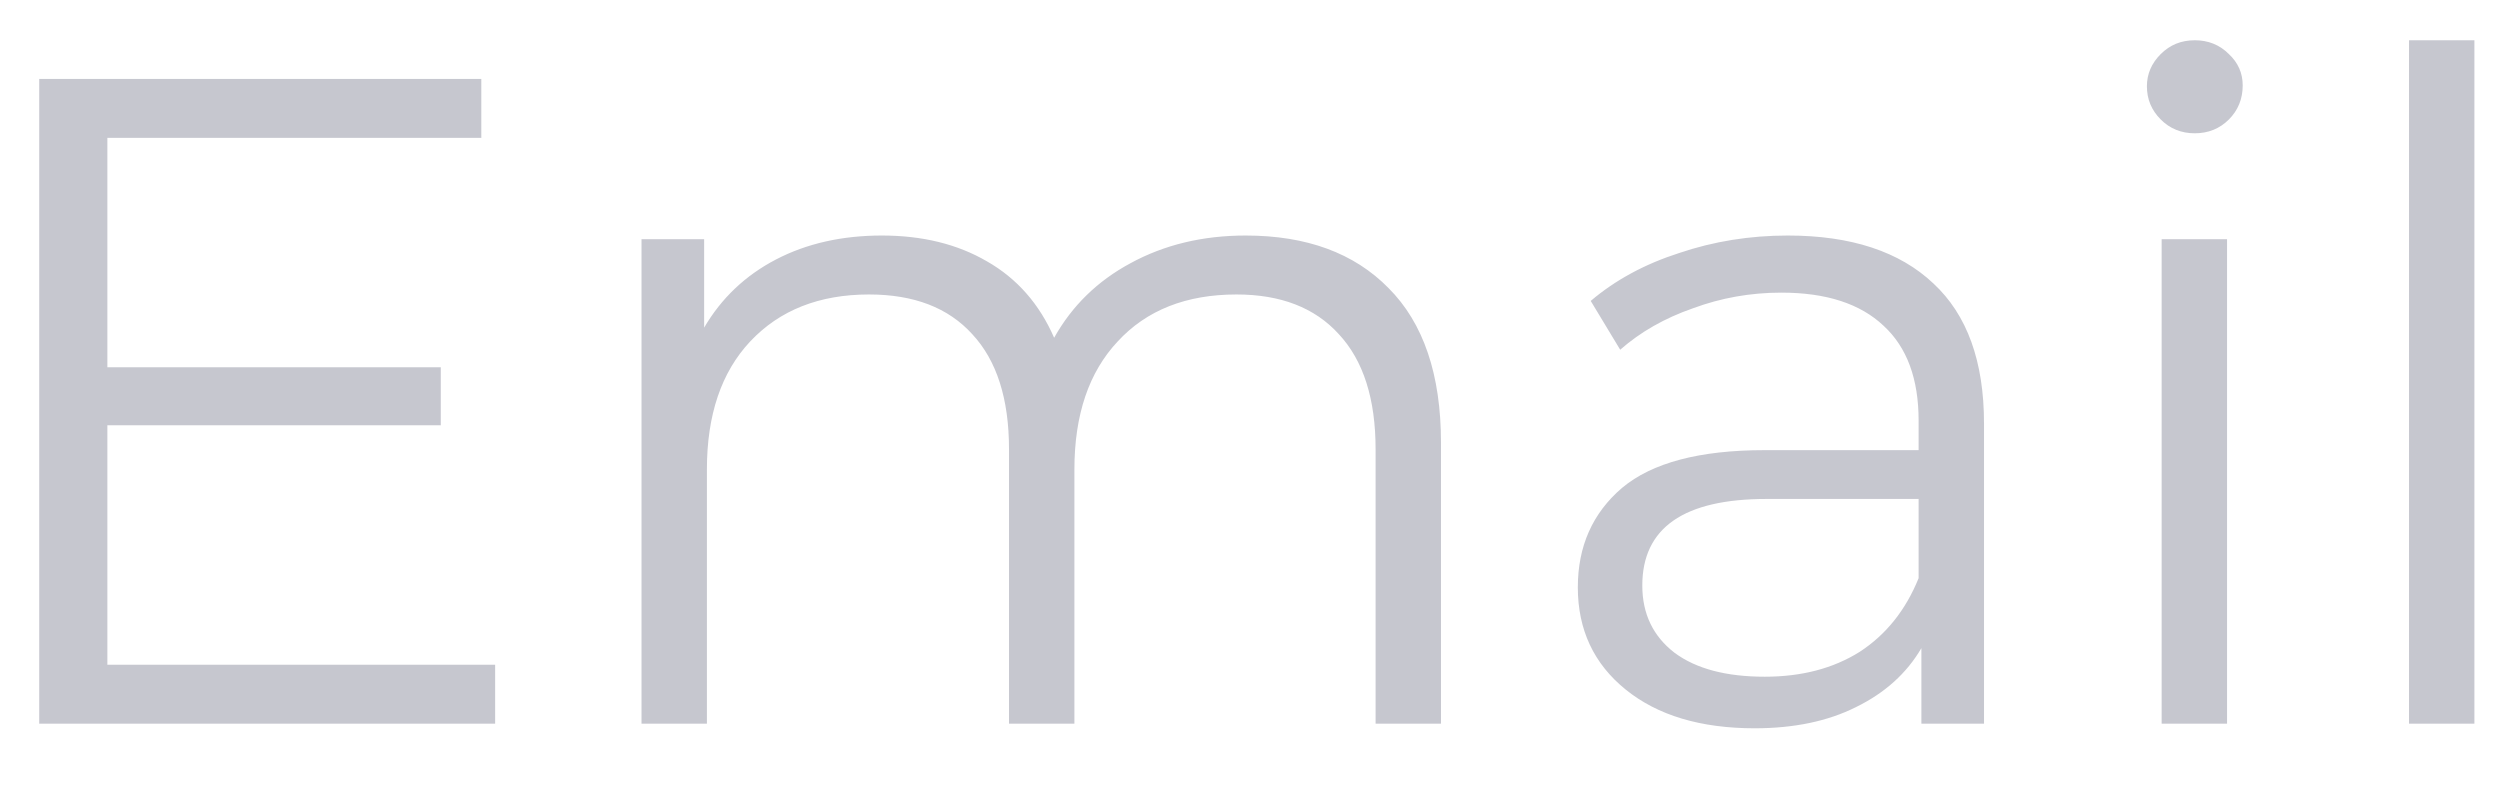
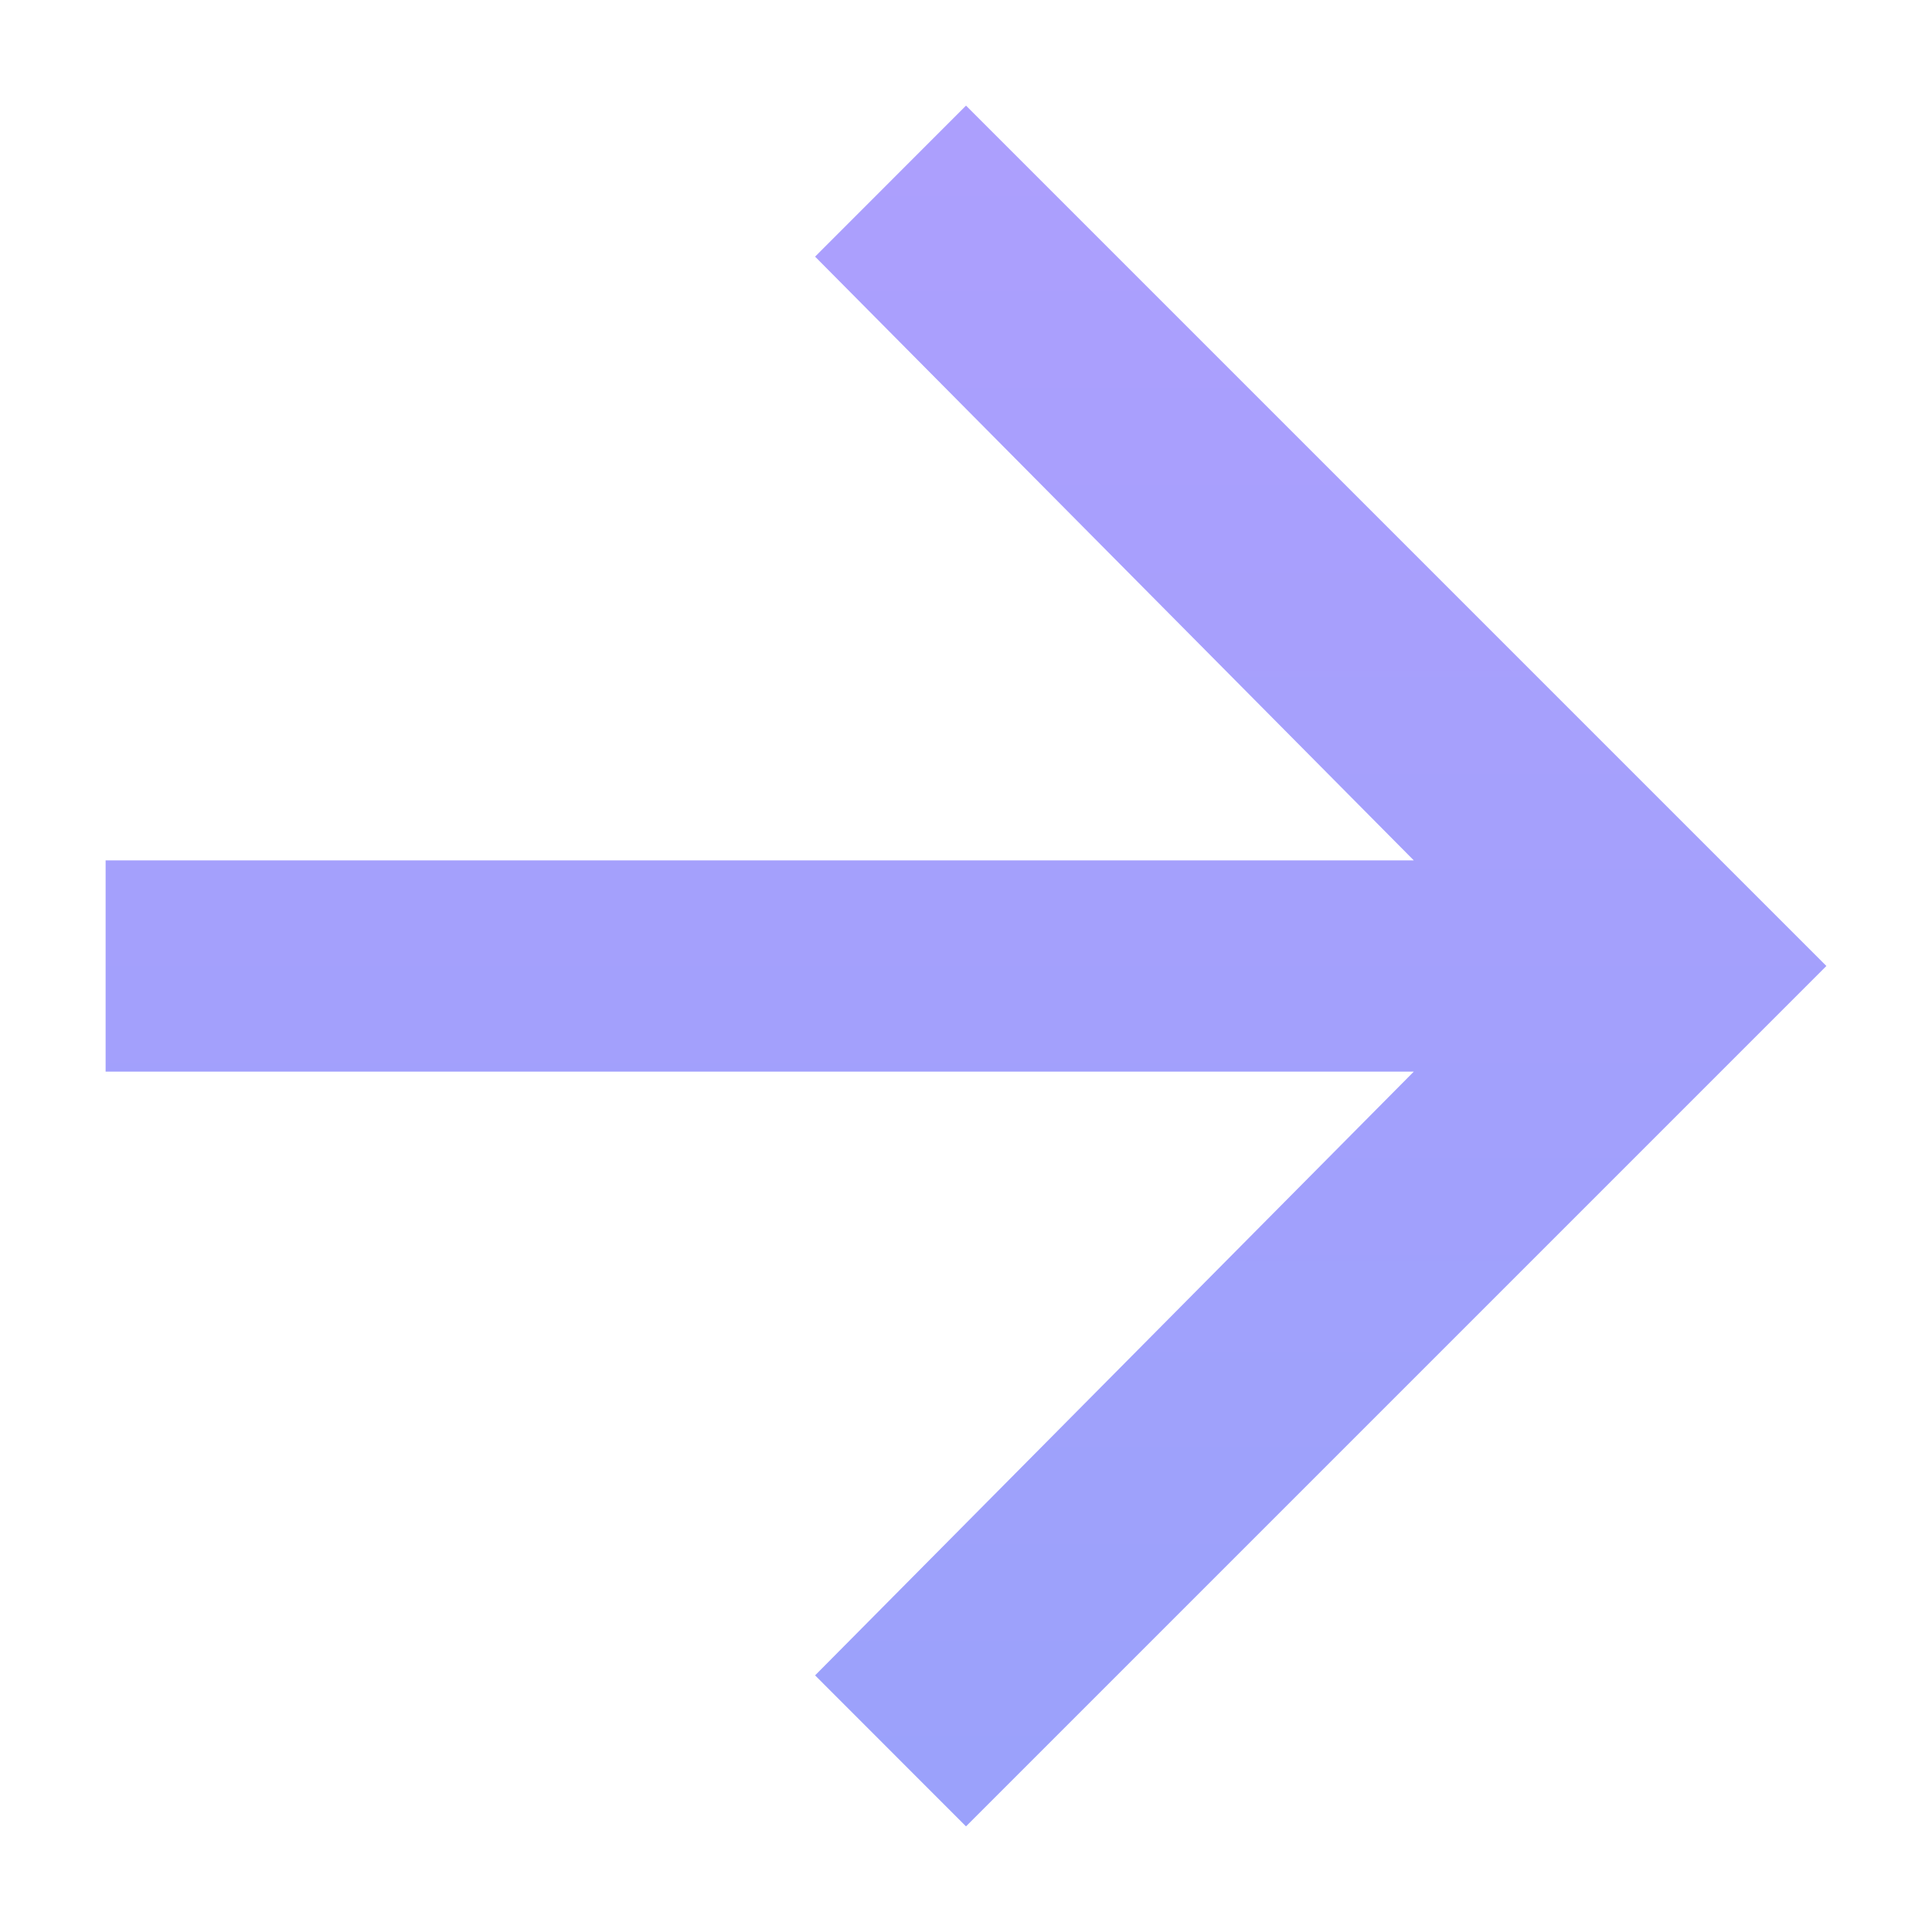
- <svg xmlns="http://www.w3.org/2000/svg" width="38" height="12" viewBox="0 0 38 12" fill="none">
-   <path d="M7.526 10.104V11H0.596V1.2H7.316V2.096H1.632V5.582H6.7V6.464H1.632V10.104H7.526ZM18.935 3.58C19.859 3.58 20.583 3.846 21.105 4.378C21.637 4.91 21.903 5.694 21.903 6.73V11H20.909V6.828C20.909 6.063 20.723 5.479 20.349 5.078C19.985 4.677 19.467 4.476 18.795 4.476C18.03 4.476 17.428 4.714 16.989 5.19C16.551 5.657 16.331 6.305 16.331 7.136V11H15.337V6.828C15.337 6.063 15.151 5.479 14.777 5.078C14.413 4.677 13.891 4.476 13.209 4.476C12.453 4.476 11.851 4.714 11.403 5.19C10.965 5.657 10.745 6.305 10.745 7.136V11H9.751V3.636H10.703V4.98C10.965 4.532 11.329 4.187 11.795 3.944C12.262 3.701 12.799 3.58 13.405 3.58C14.021 3.58 14.553 3.711 15.001 3.972C15.459 4.233 15.799 4.621 16.023 5.134C16.294 4.649 16.681 4.271 17.185 4C17.699 3.72 18.282 3.58 18.935 3.58ZM27.175 3.58C28.136 3.58 28.874 3.823 29.387 4.308C29.9 4.784 30.157 5.493 30.157 6.436V11H29.205V9.852C28.981 10.235 28.65 10.533 28.211 10.748C27.782 10.963 27.268 11.07 26.671 11.07C25.85 11.07 25.196 10.874 24.711 10.482C24.226 10.09 23.983 9.572 23.983 8.928C23.983 8.303 24.207 7.799 24.655 7.416C25.112 7.033 25.836 6.842 26.825 6.842H29.163V6.394C29.163 5.759 28.986 5.279 28.631 4.952C28.276 4.616 27.758 4.448 27.077 4.448C26.61 4.448 26.162 4.527 25.733 4.686C25.304 4.835 24.935 5.045 24.627 5.316L24.179 4.574C24.552 4.257 25 4.014 25.523 3.846C26.046 3.669 26.596 3.58 27.175 3.58ZM26.825 10.286C27.385 10.286 27.866 10.16 28.267 9.908C28.668 9.647 28.967 9.273 29.163 8.788V7.584H26.853C25.593 7.584 24.963 8.023 24.963 8.9C24.963 9.329 25.126 9.67 25.453 9.922C25.78 10.165 26.237 10.286 26.825 10.286ZM32.857 3.636H33.851V11H32.857V3.636ZM33.361 2.026C33.155 2.026 32.983 1.956 32.843 1.816C32.703 1.676 32.633 1.508 32.633 1.312C32.633 1.125 32.703 0.962 32.843 0.822C32.983 0.682 33.155 0.612 33.361 0.612C33.566 0.612 33.739 0.682 33.879 0.822C34.019 0.953 34.089 1.111 34.089 1.298C34.089 1.503 34.019 1.676 33.879 1.816C33.739 1.956 33.566 2.026 33.361 2.026ZM36.617 0.612H37.611V11H36.617V0.612Z" fill="#1F2041" fill-opacity="0.25" />
+ <svg xmlns="http://www.w3.org/2000/svg" width="18" height="18" viewBox="0 0 18 18" fill="none">
+   <path d="M9 0.984L17.016 9L9 17.016L7.594 15.609L13.172 9.984H0.984V8.016H13.172L7.594 2.391L9 0.984Z" fill="url(#paint0_linear)" />
+   <defs>
+     <linearGradient id="paint0_linear" x1="9" y1="-13" x2="9" y2="31" gradientUnits="userSpaceOnUse">
+       <stop stop-color="#BC9CFF" />
+       <stop offset="1" stop-color="#8BA4F9" />
+     </linearGradient>
+   </defs>
</svg>
